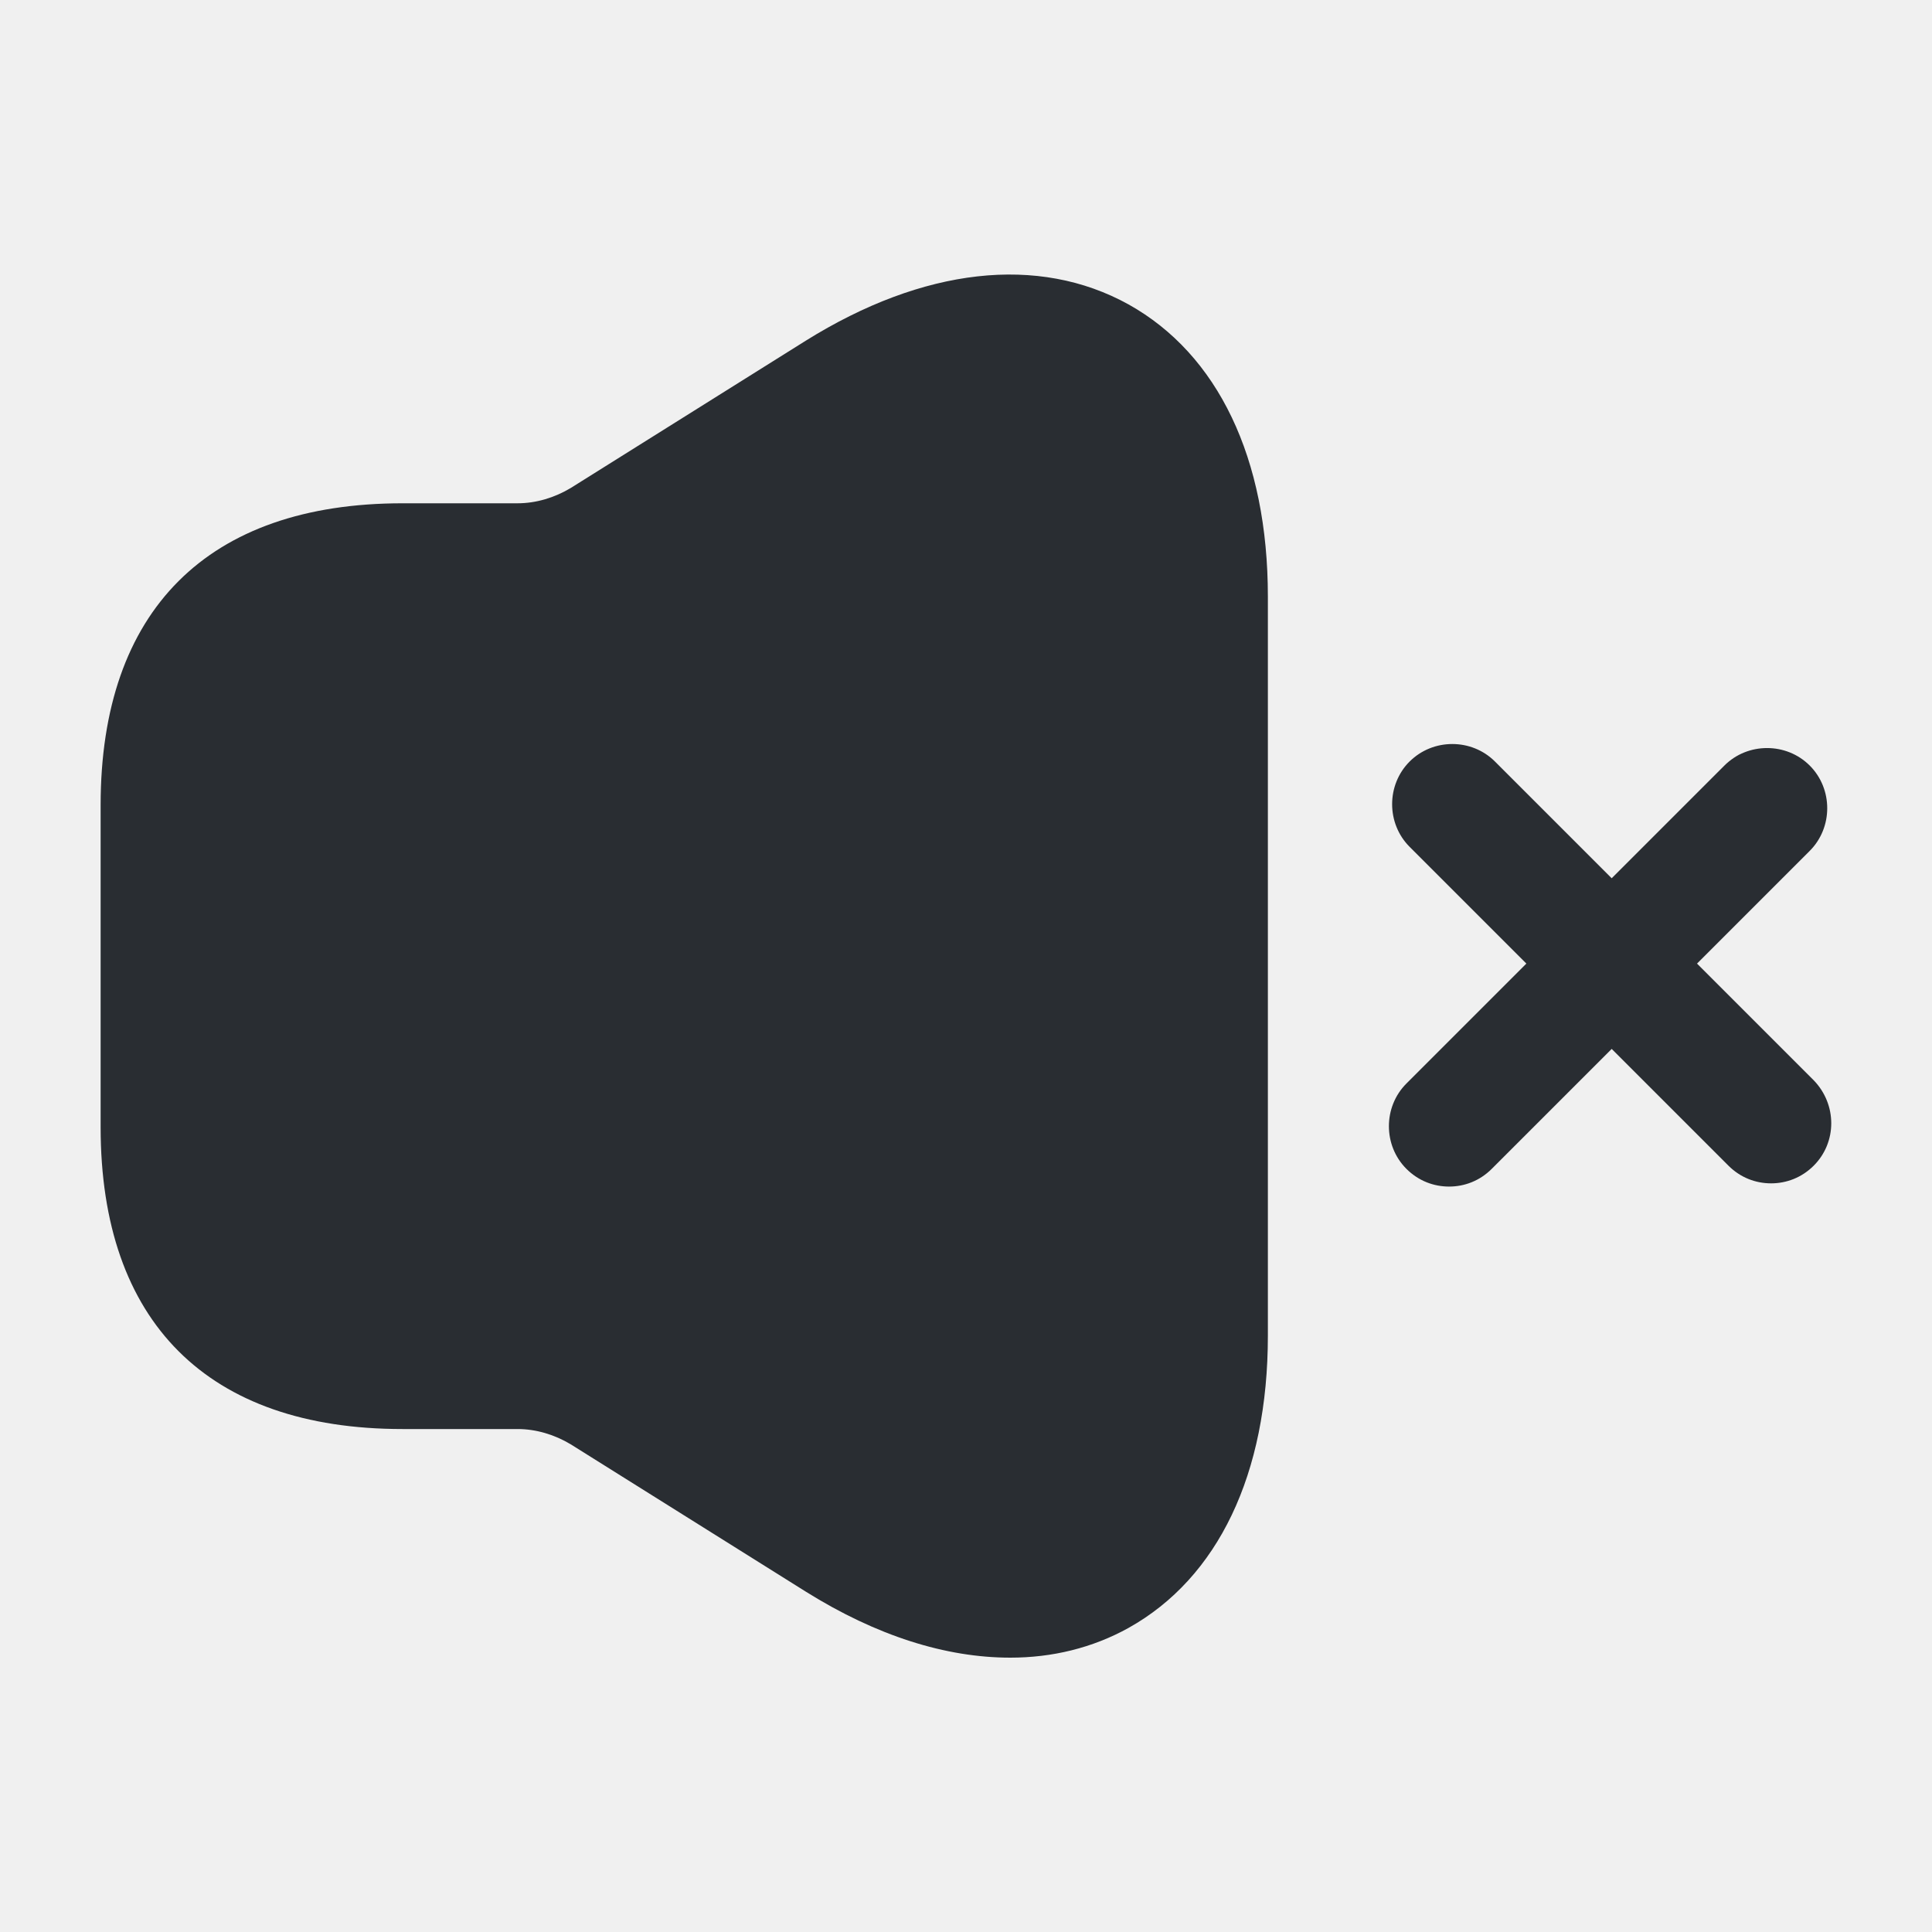
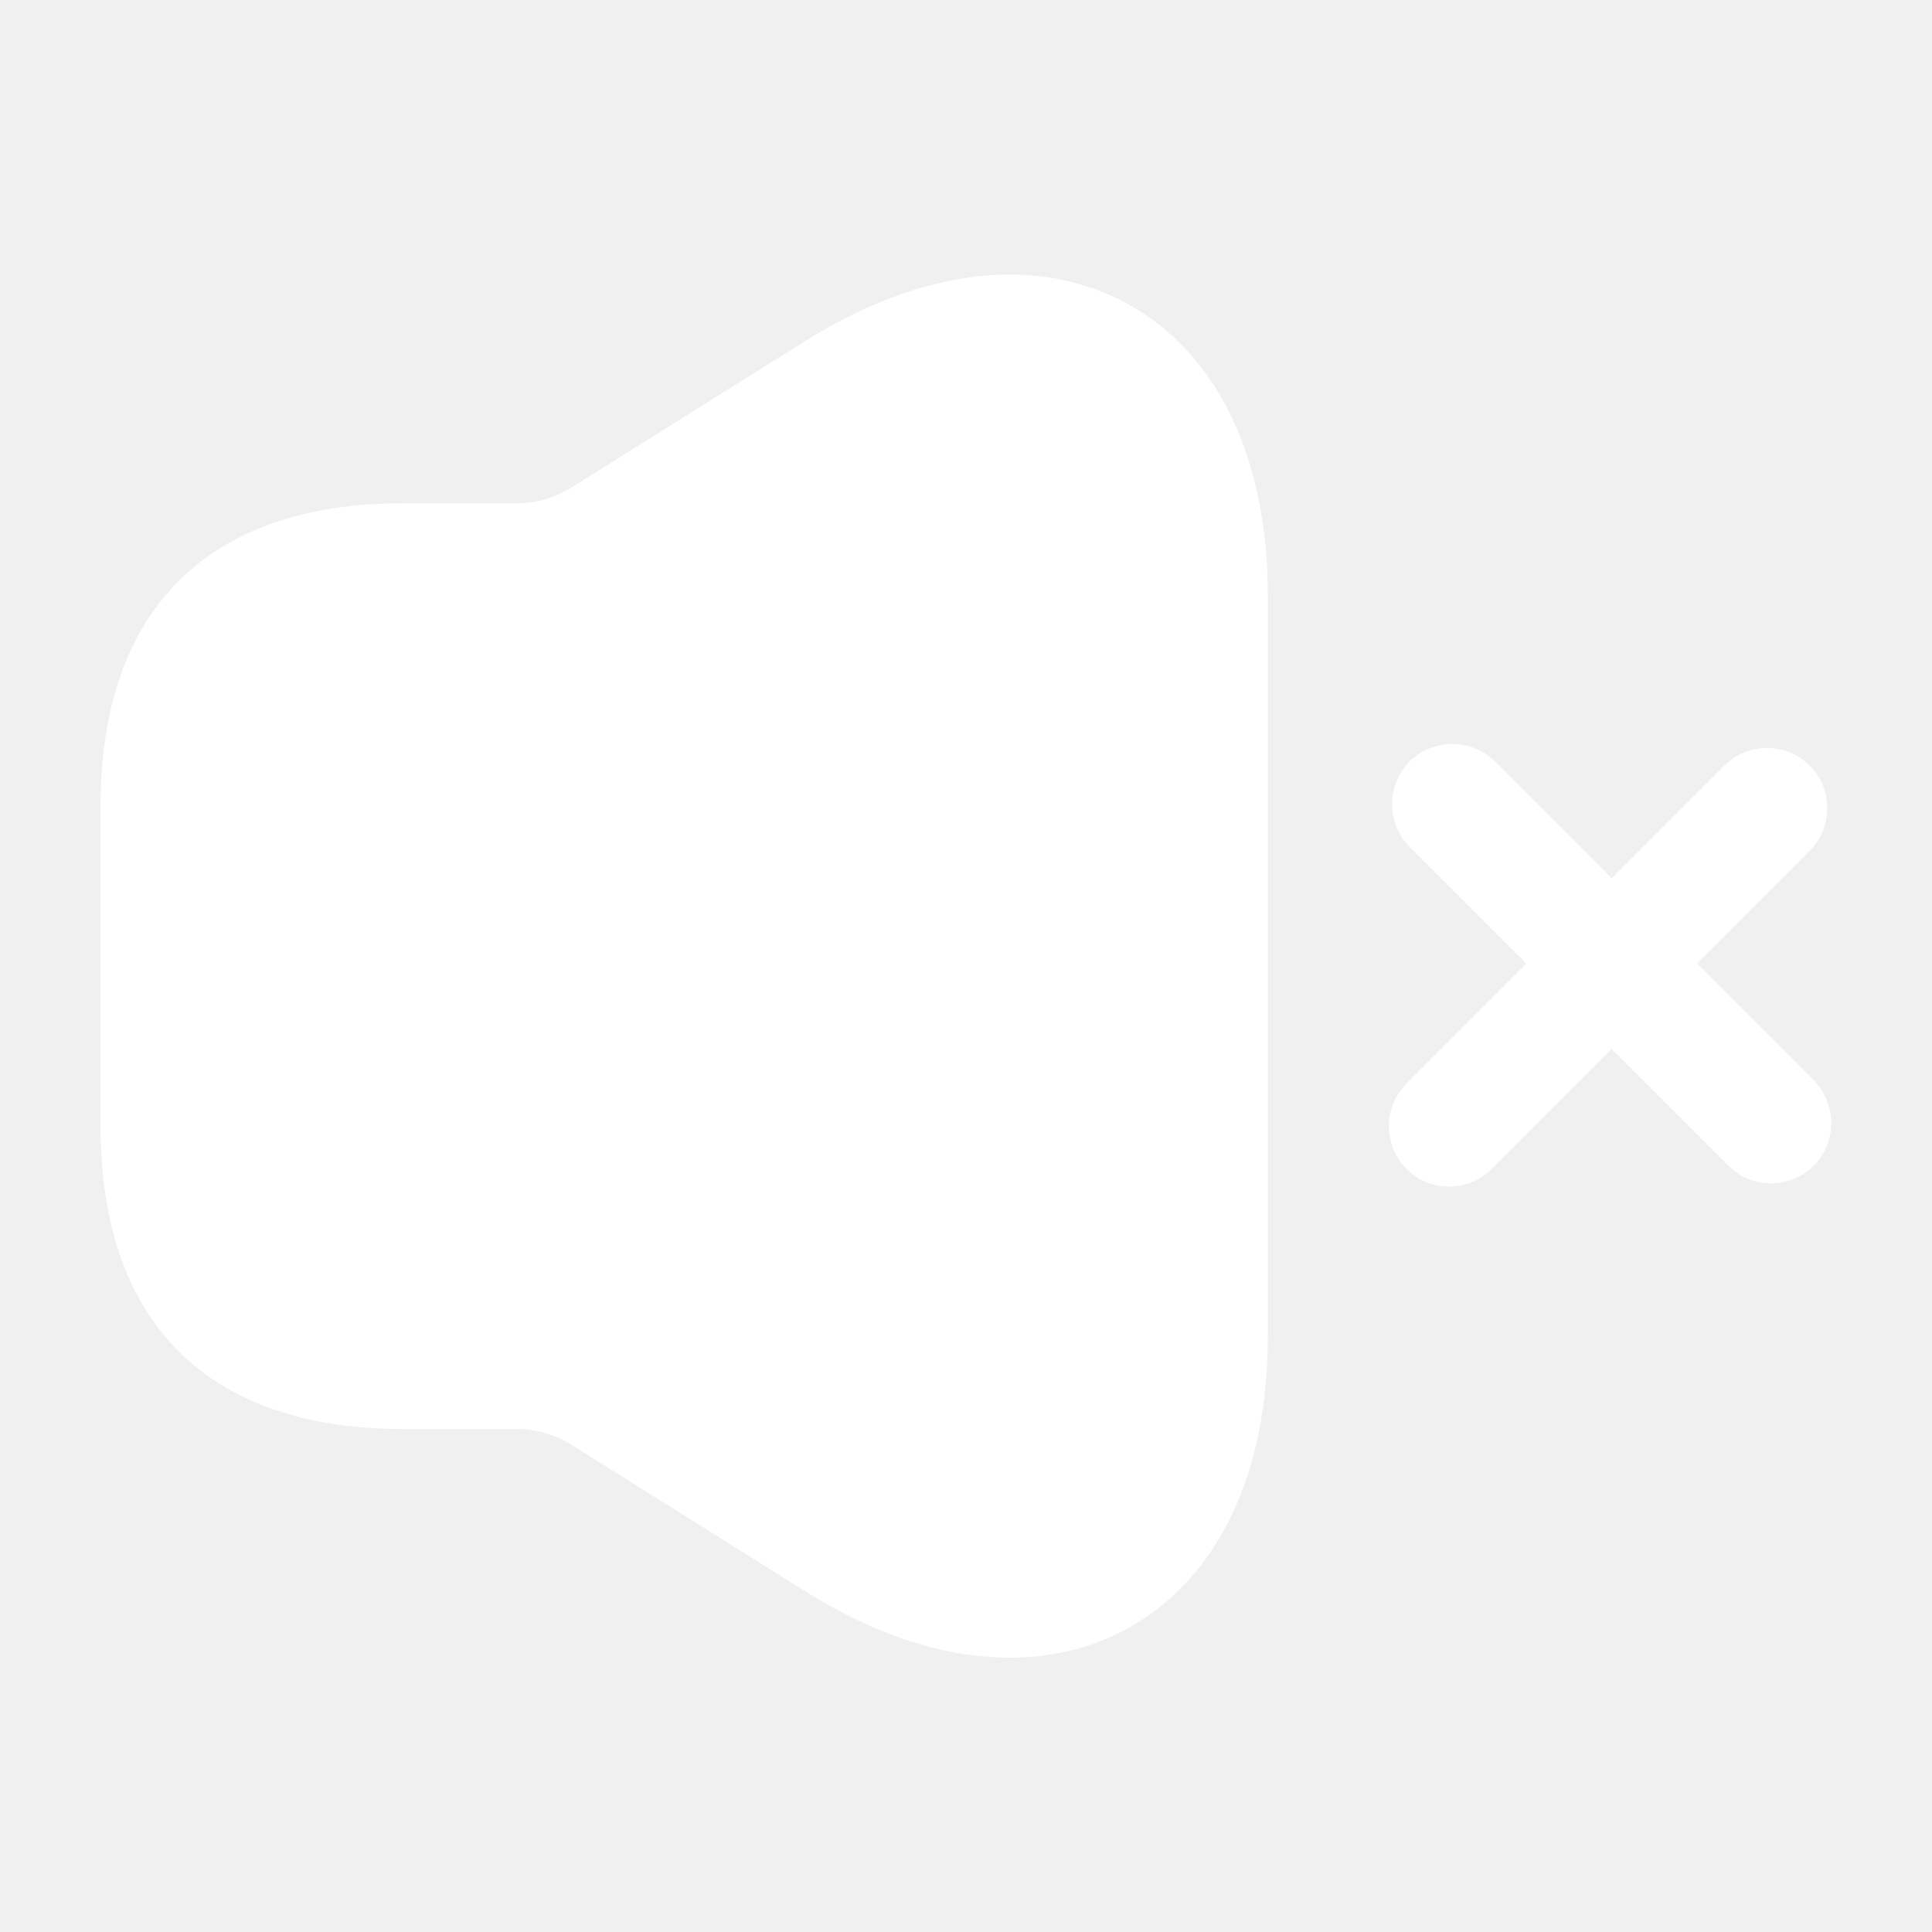
<svg xmlns="http://www.w3.org/2000/svg" width="800px" height="800px" viewBox="0 0 24 24" fill="none">
-   <path d="M22.531 13.42L21.081 11.97L22.481 10.57C22.771 10.28 22.771 9.8 22.481 9.51C22.191 9.22 21.711 9.22 21.421 9.51L20.021 10.91L18.571 9.46C18.281 9.17 17.801 9.17 17.511 9.46C17.221 9.75 17.221 10.23 17.511 10.52L18.961 11.97L17.471 13.46C17.181 13.75 17.181 14.23 17.471 14.52C17.621 14.67 17.811 14.74 18.001 14.74C18.191 14.74 18.381 14.67 18.531 14.52L20.021 13.03L21.471 14.48C21.621 14.63 21.811 14.7 22.001 14.7C22.191 14.7 22.381 14.63 22.531 14.48C22.821 14.19 22.821 13.72 22.531 13.42Z" fill="#292D32" />
-   <path d="M14.02 3.782C12.9 3.162 11.47 3.322 10.01 4.232L7.09 6.062C6.89 6.182 6.66 6.252 6.43 6.252H5.5H5C2.58 6.252 1.25 7.582 1.25 10.002V14.002C1.25 16.422 2.58 17.752 5 17.752H5.5H6.43C6.66 17.752 6.89 17.822 7.09 17.942L10.01 19.772C10.89 20.322 11.75 20.592 12.55 20.592C13.07 20.592 13.57 20.472 14.02 20.222C15.13 19.602 15.75 18.312 15.75 16.592V7.412C15.75 5.692 15.13 4.402 14.02 3.782Z" fill="#292D32" />
+   <path d="M22.531 13.42L21.081 11.97L22.481 10.57C22.771 10.28 22.771 9.8 22.481 9.51C22.191 9.22 21.711 9.22 21.421 9.51L20.021 10.91L18.571 9.46C18.281 9.17 17.801 9.17 17.511 9.46C17.221 9.75 17.221 10.23 17.511 10.52L18.961 11.97L17.471 13.46C17.181 13.75 17.181 14.23 17.471 14.52C17.621 14.67 17.811 14.74 18.001 14.74C18.191 14.74 18.381 14.67 18.531 14.52L20.021 13.03L21.471 14.48C21.621 14.63 21.811 14.7 22.001 14.7C22.191 14.7 22.381 14.63 22.531 14.48C22.821 14.19 22.821 13.72 22.531 13.42Z" fill="#ffffff" />
+   <path d="M14.02 3.782C12.9 3.162 11.47 3.322 10.01 4.232L7.09 6.062C6.89 6.182 6.66 6.252 6.43 6.252H5.5H5C2.58 6.252 1.25 7.582 1.25 10.002V14.002C1.25 16.422 2.58 17.752 5 17.752H5.5H6.43C6.66 17.752 6.89 17.822 7.09 17.942L10.01 19.772C10.89 20.322 11.75 20.592 12.55 20.592C13.07 20.592 13.57 20.472 14.02 20.222C15.13 19.602 15.75 18.312 15.75 16.592V7.412C15.75 5.692 15.13 4.402 14.02 3.782Z" fill="#ffffff" />
</svg>
